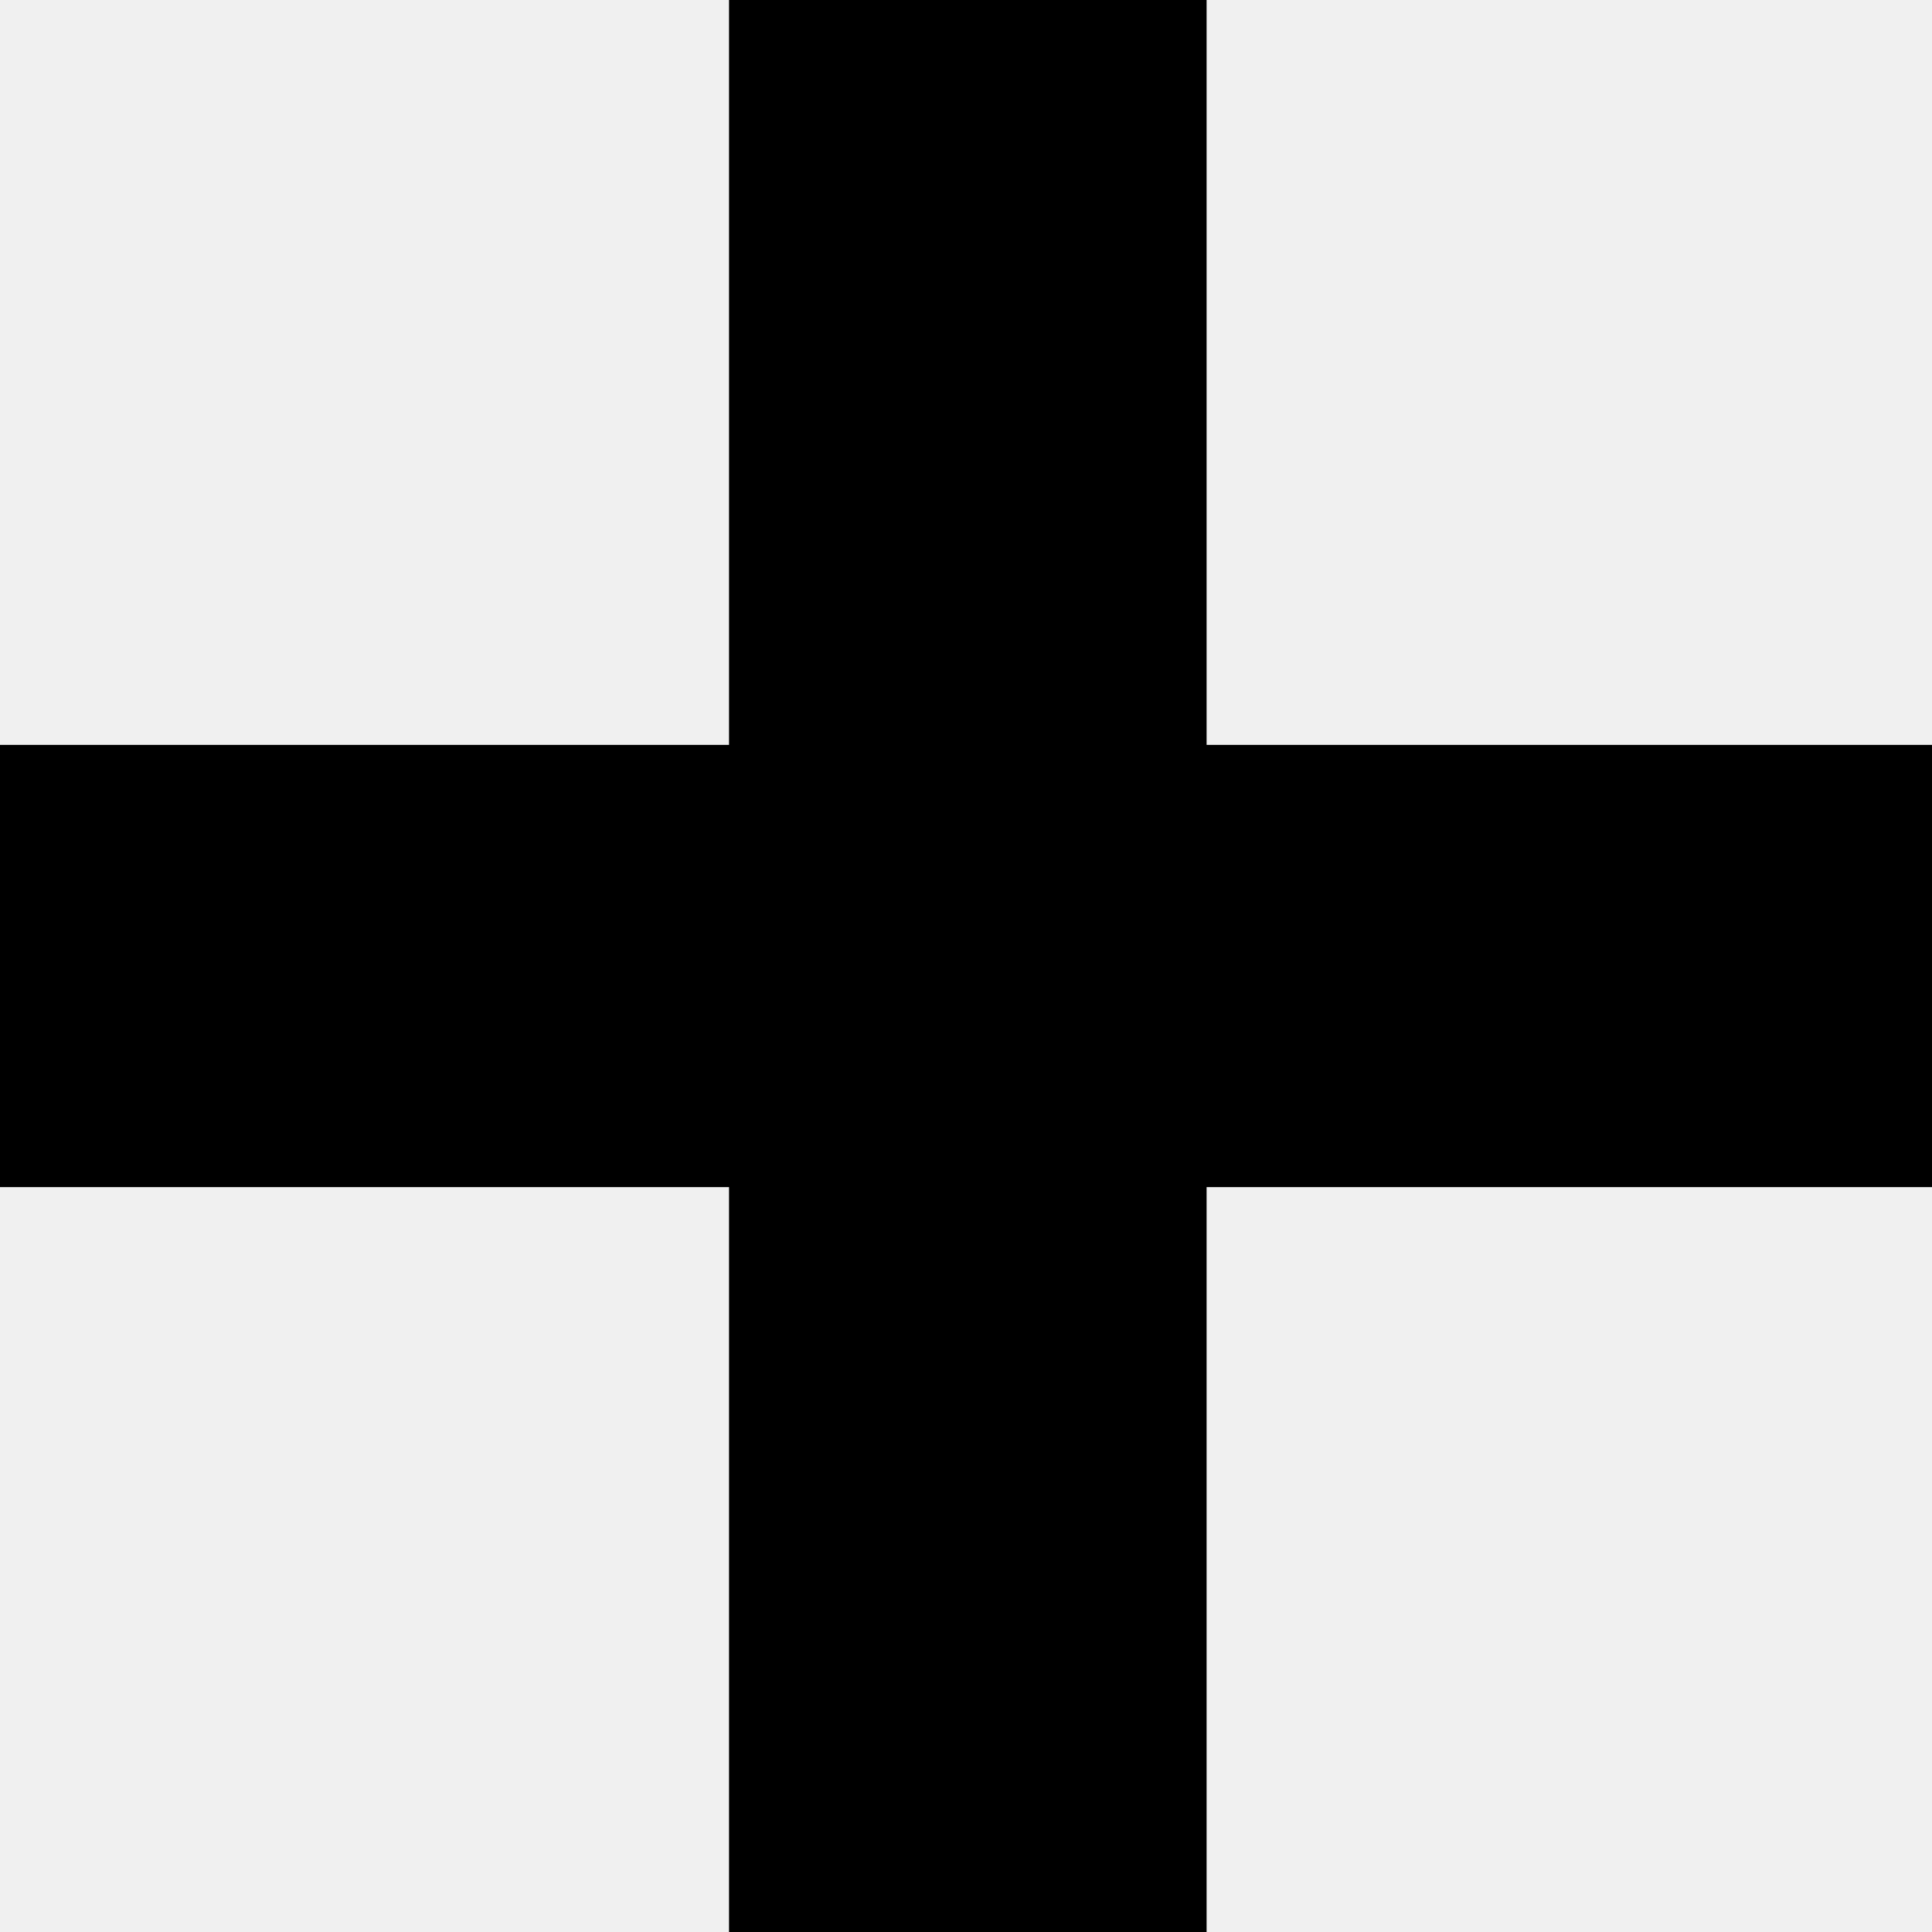
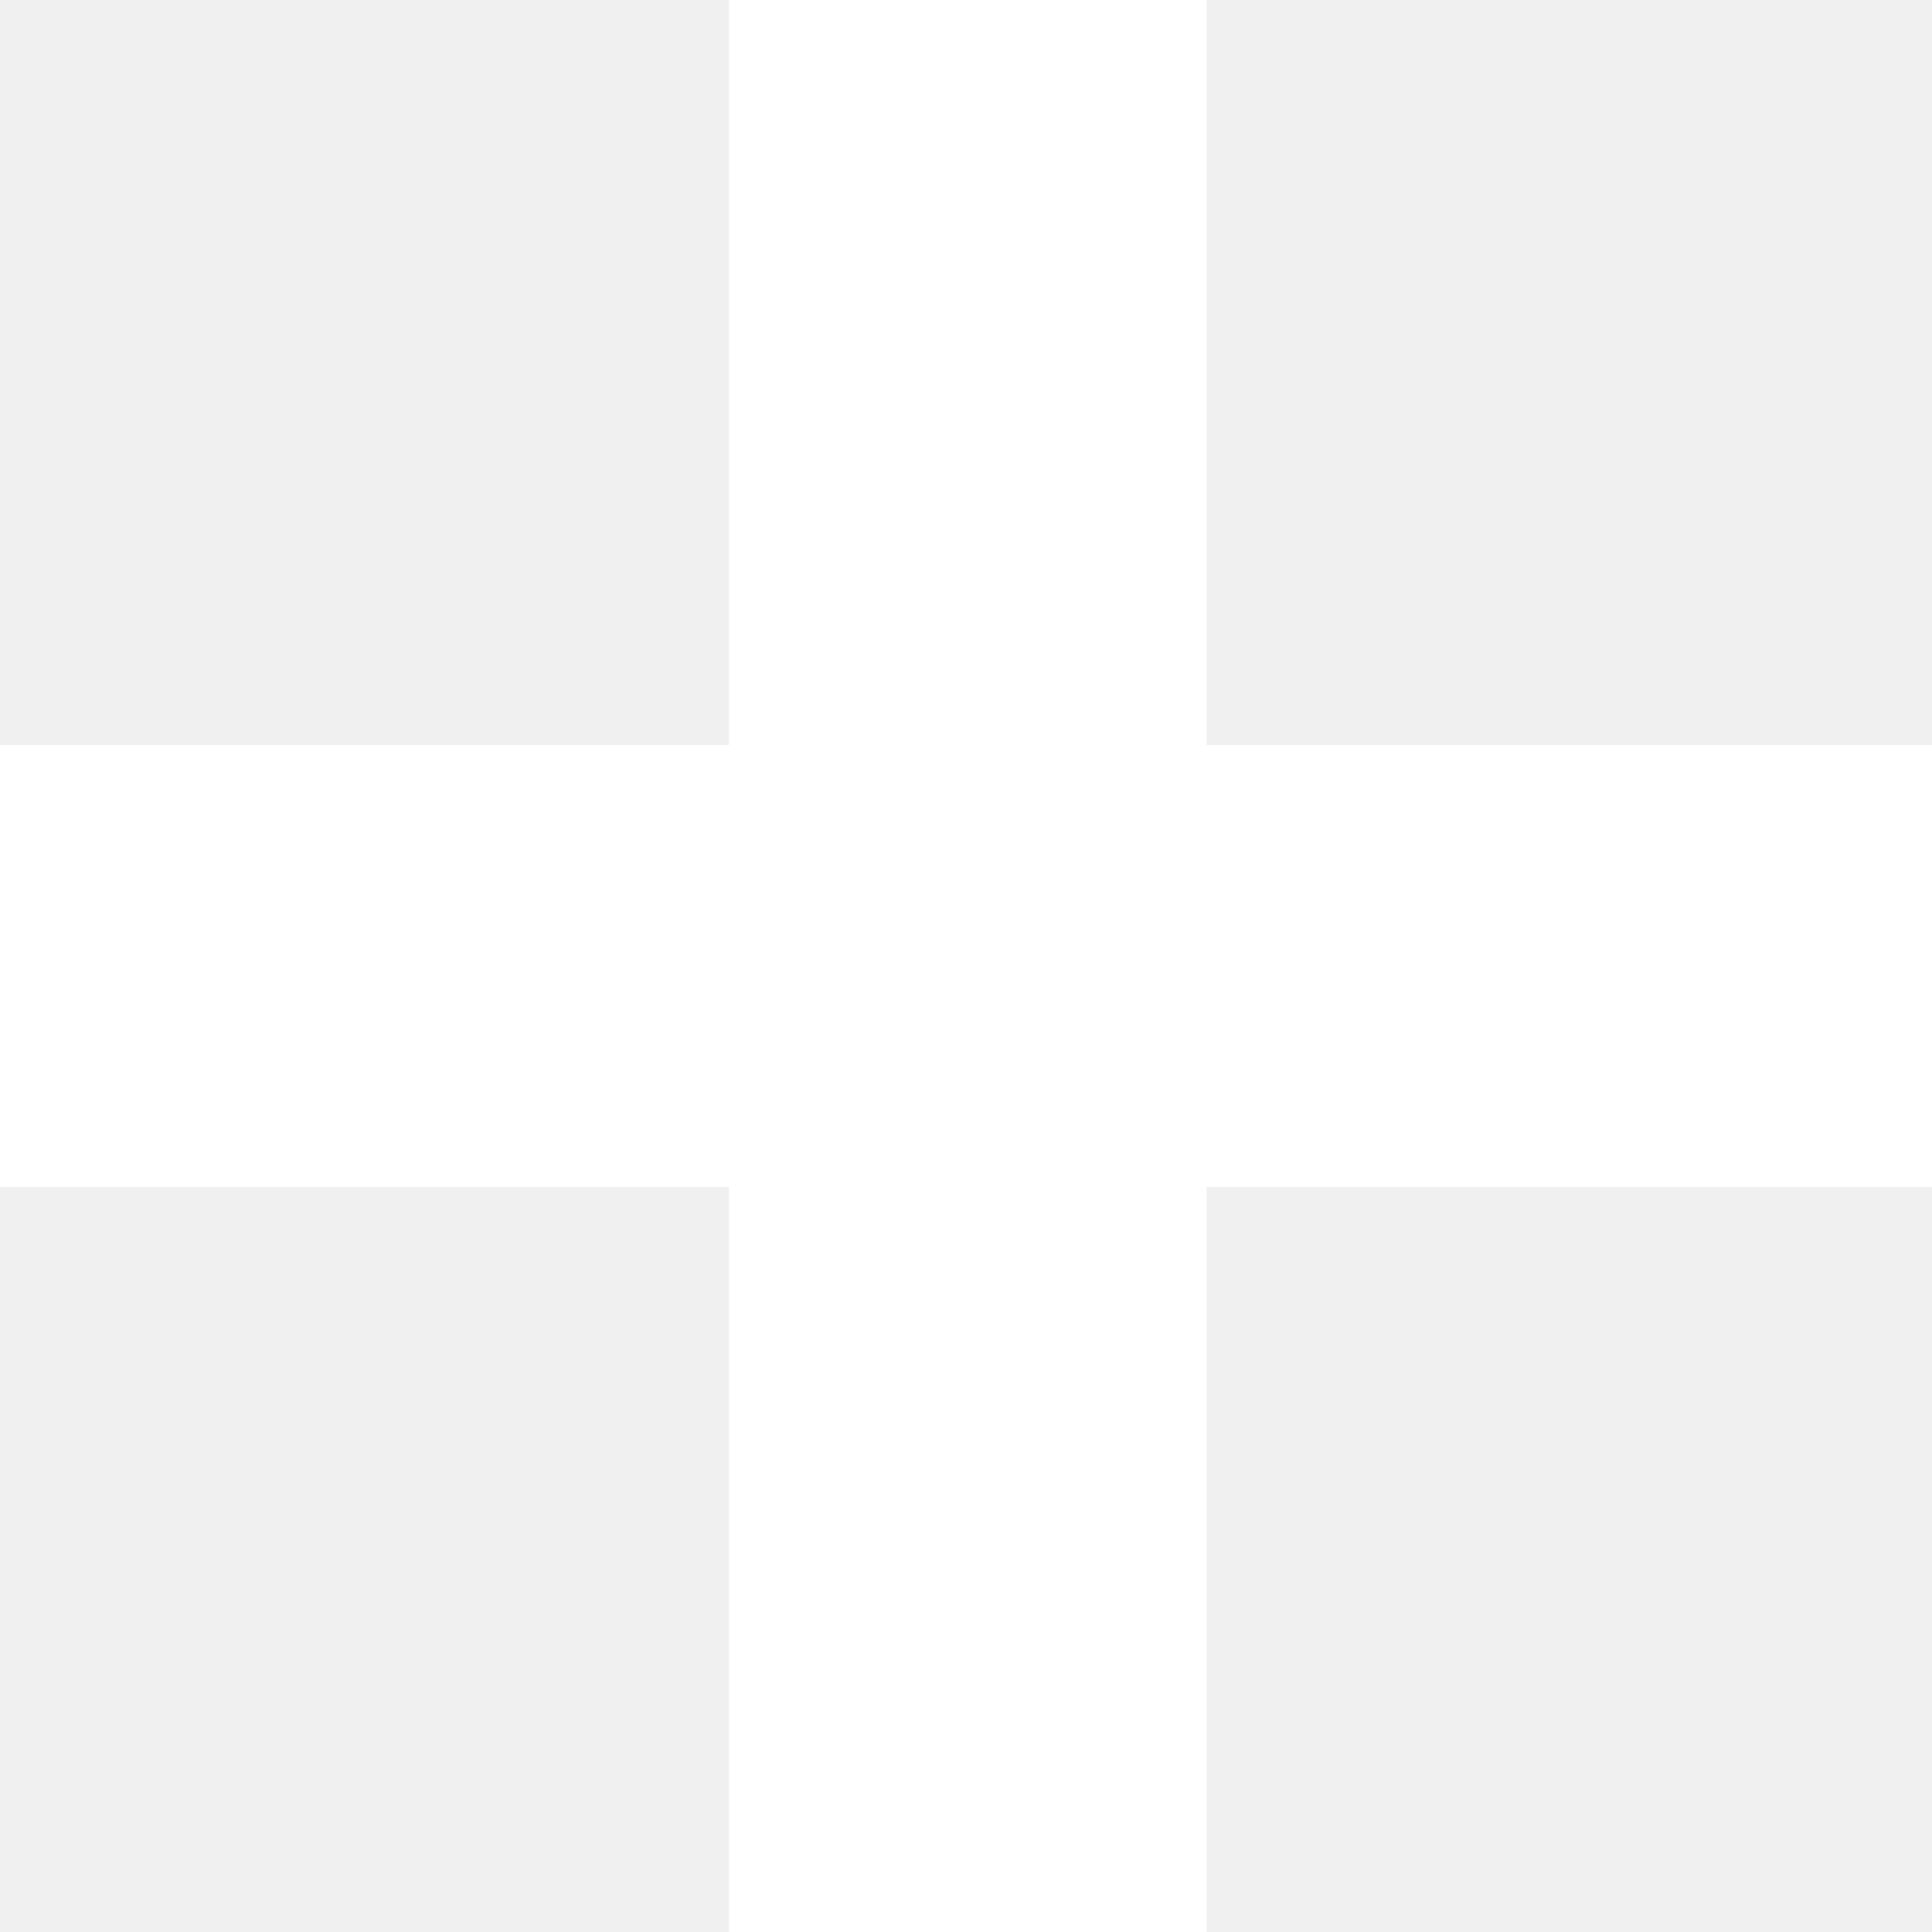
<svg xmlns="http://www.w3.org/2000/svg" width="300mm" height="300mm" viewBox="0 0 300 300" version="1.1" id="svg5">
  <defs id="defs2">
    <rect x="196.49" y="377.638" width="73.746" height="60.382" id="rect290" />
  </defs>
-   <path d="M 113.202,0 V 115.666 H 0 v 68.668 h 113.202 v 115.666 h 74.157 V 184.334 H 300 V 115.666 H 187.359 V 0 Z" id="path402" style="font-weight:bold;font-size:548.266px;line-height:1.25;font-family:'Fira Code';-inkscape-font-specification:'Fira Code Bold';fill:#000000;fill-opacity:1;stroke:none;stroke-width:40.295" />
+   <path d="M 113.202,0 V 115.666 H 0 v 68.668 h 113.202 v 115.666 h 74.157 V 184.334 H 300 V 115.666 H 187.359 V 0 Z" id="path402" style="font-weight:bold;font-size:548.266px;line-height:1.25;font-family:'Fira Code';-inkscape-font-specification:'Fira Code Bold';fill:#fff;fill-opacity:1;stroke:none;stroke-width:40.295" />
</svg>
